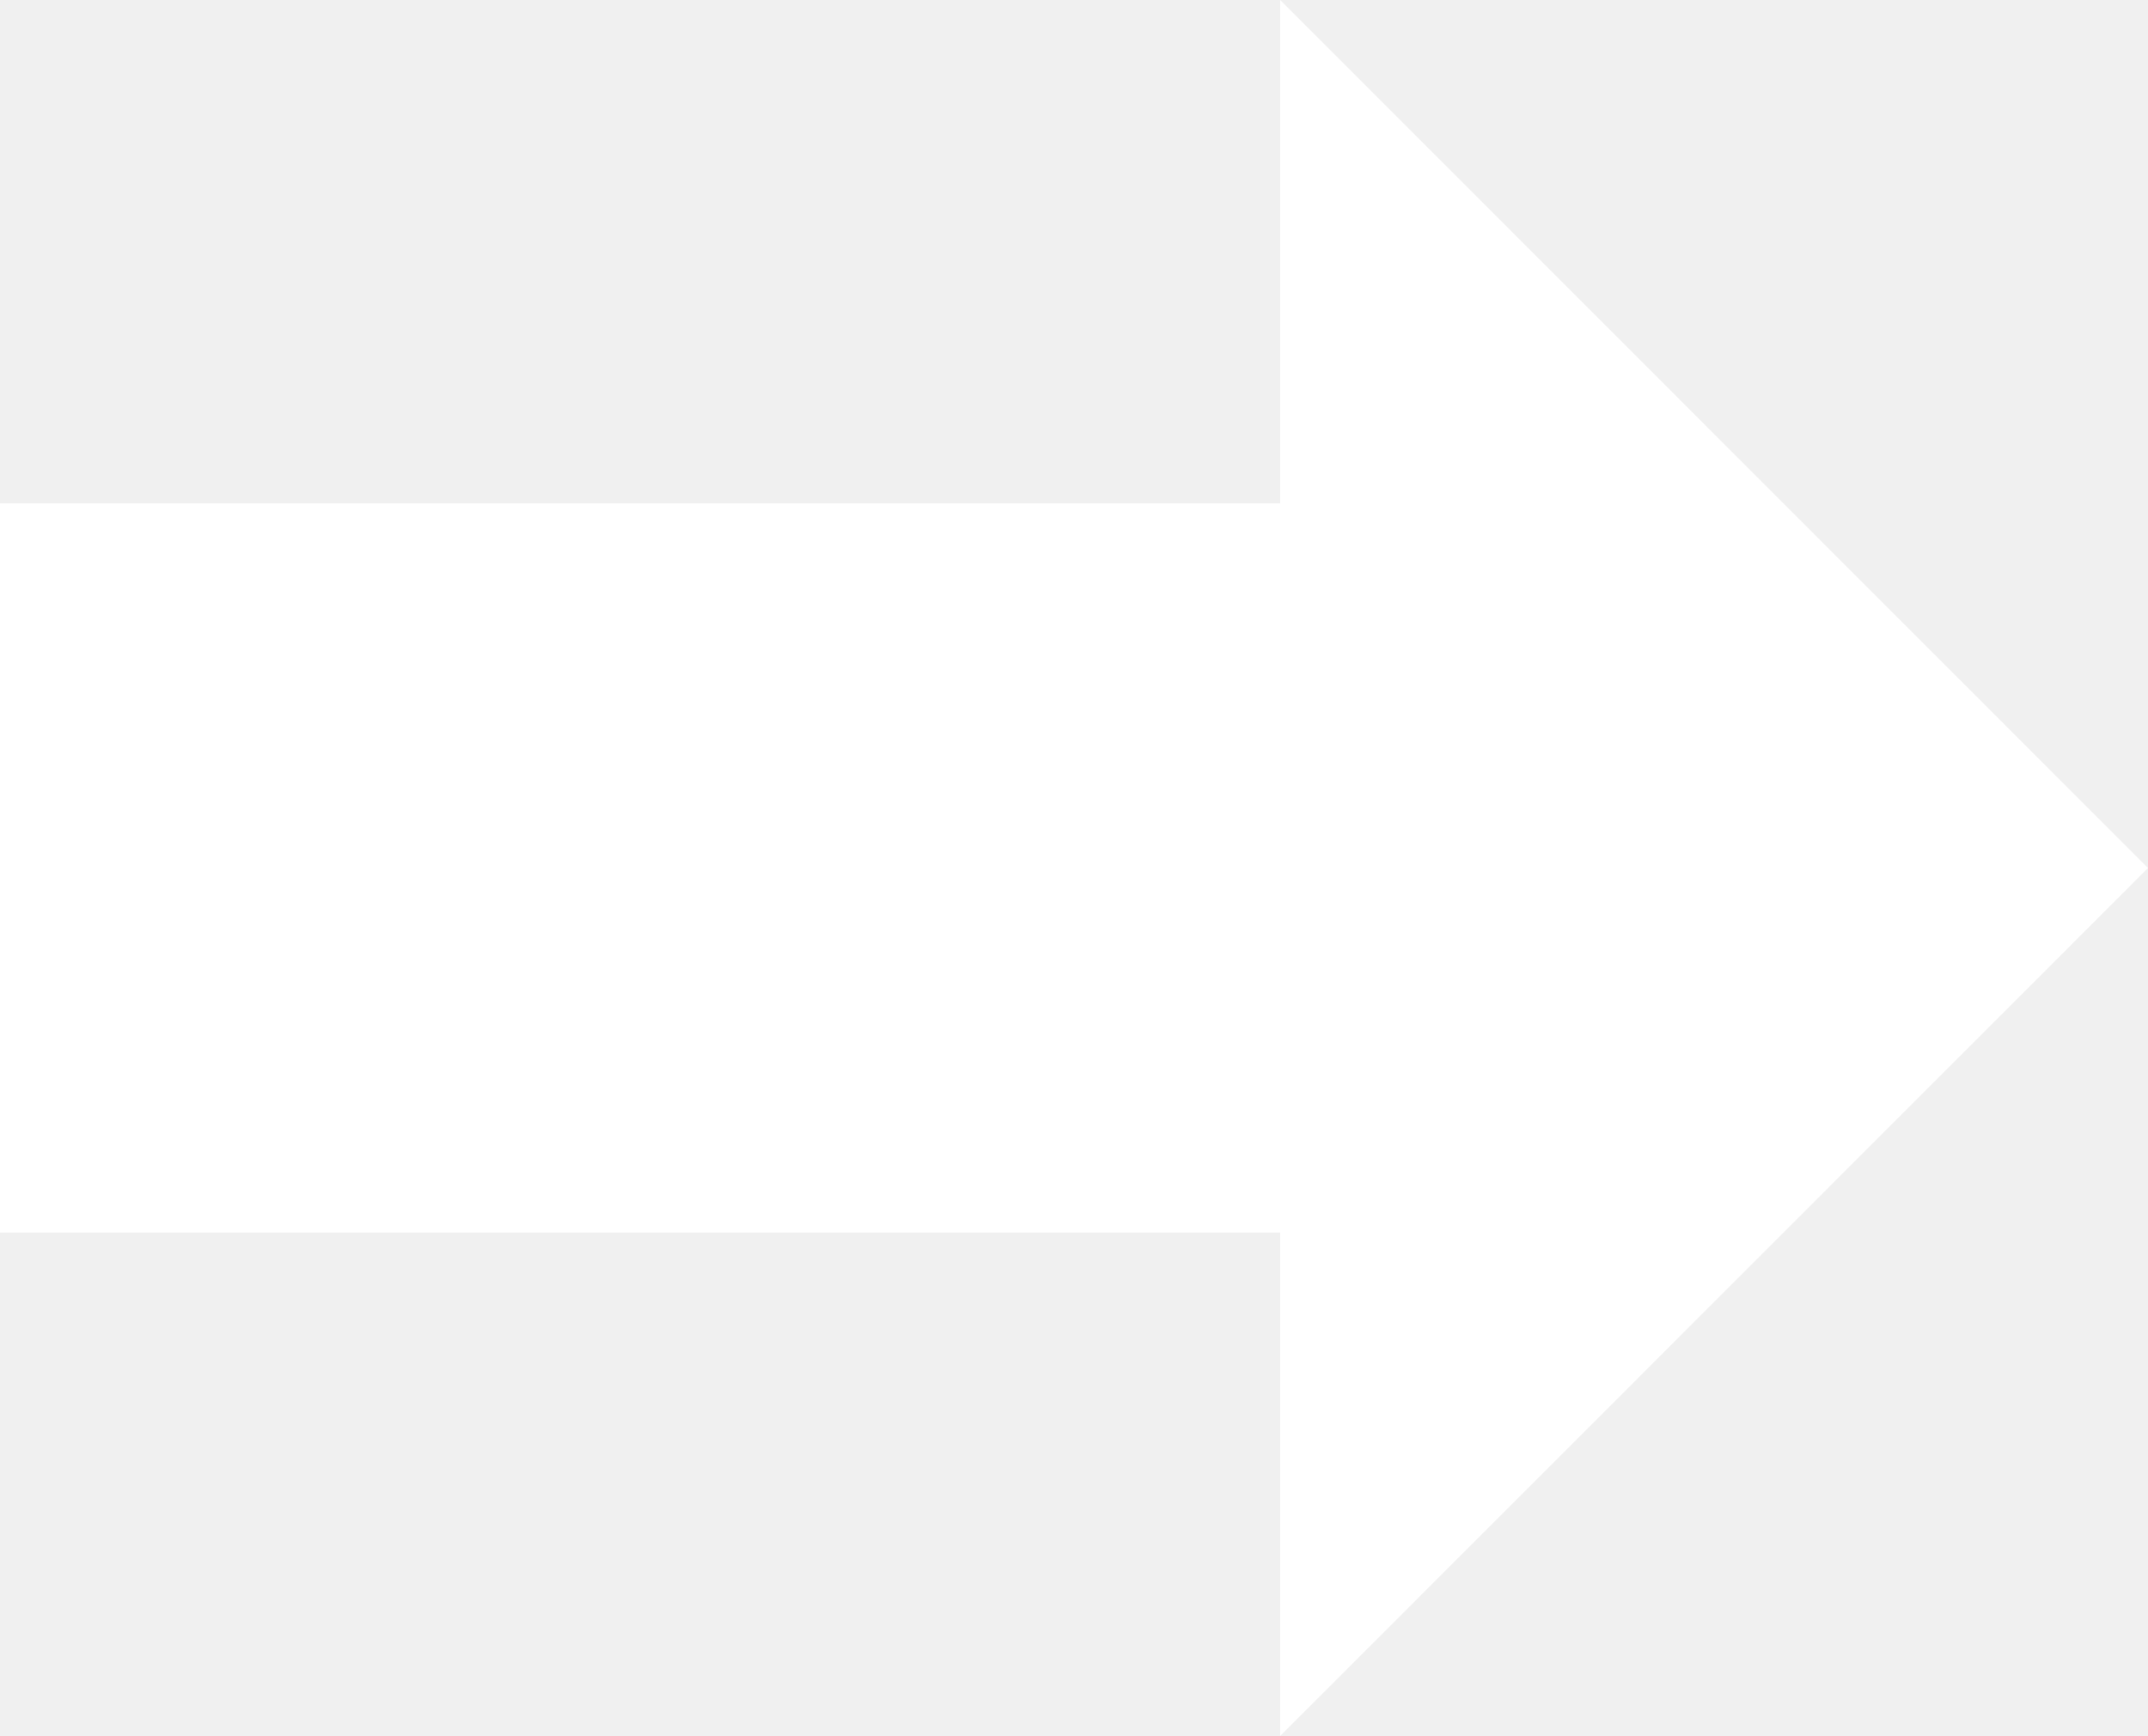
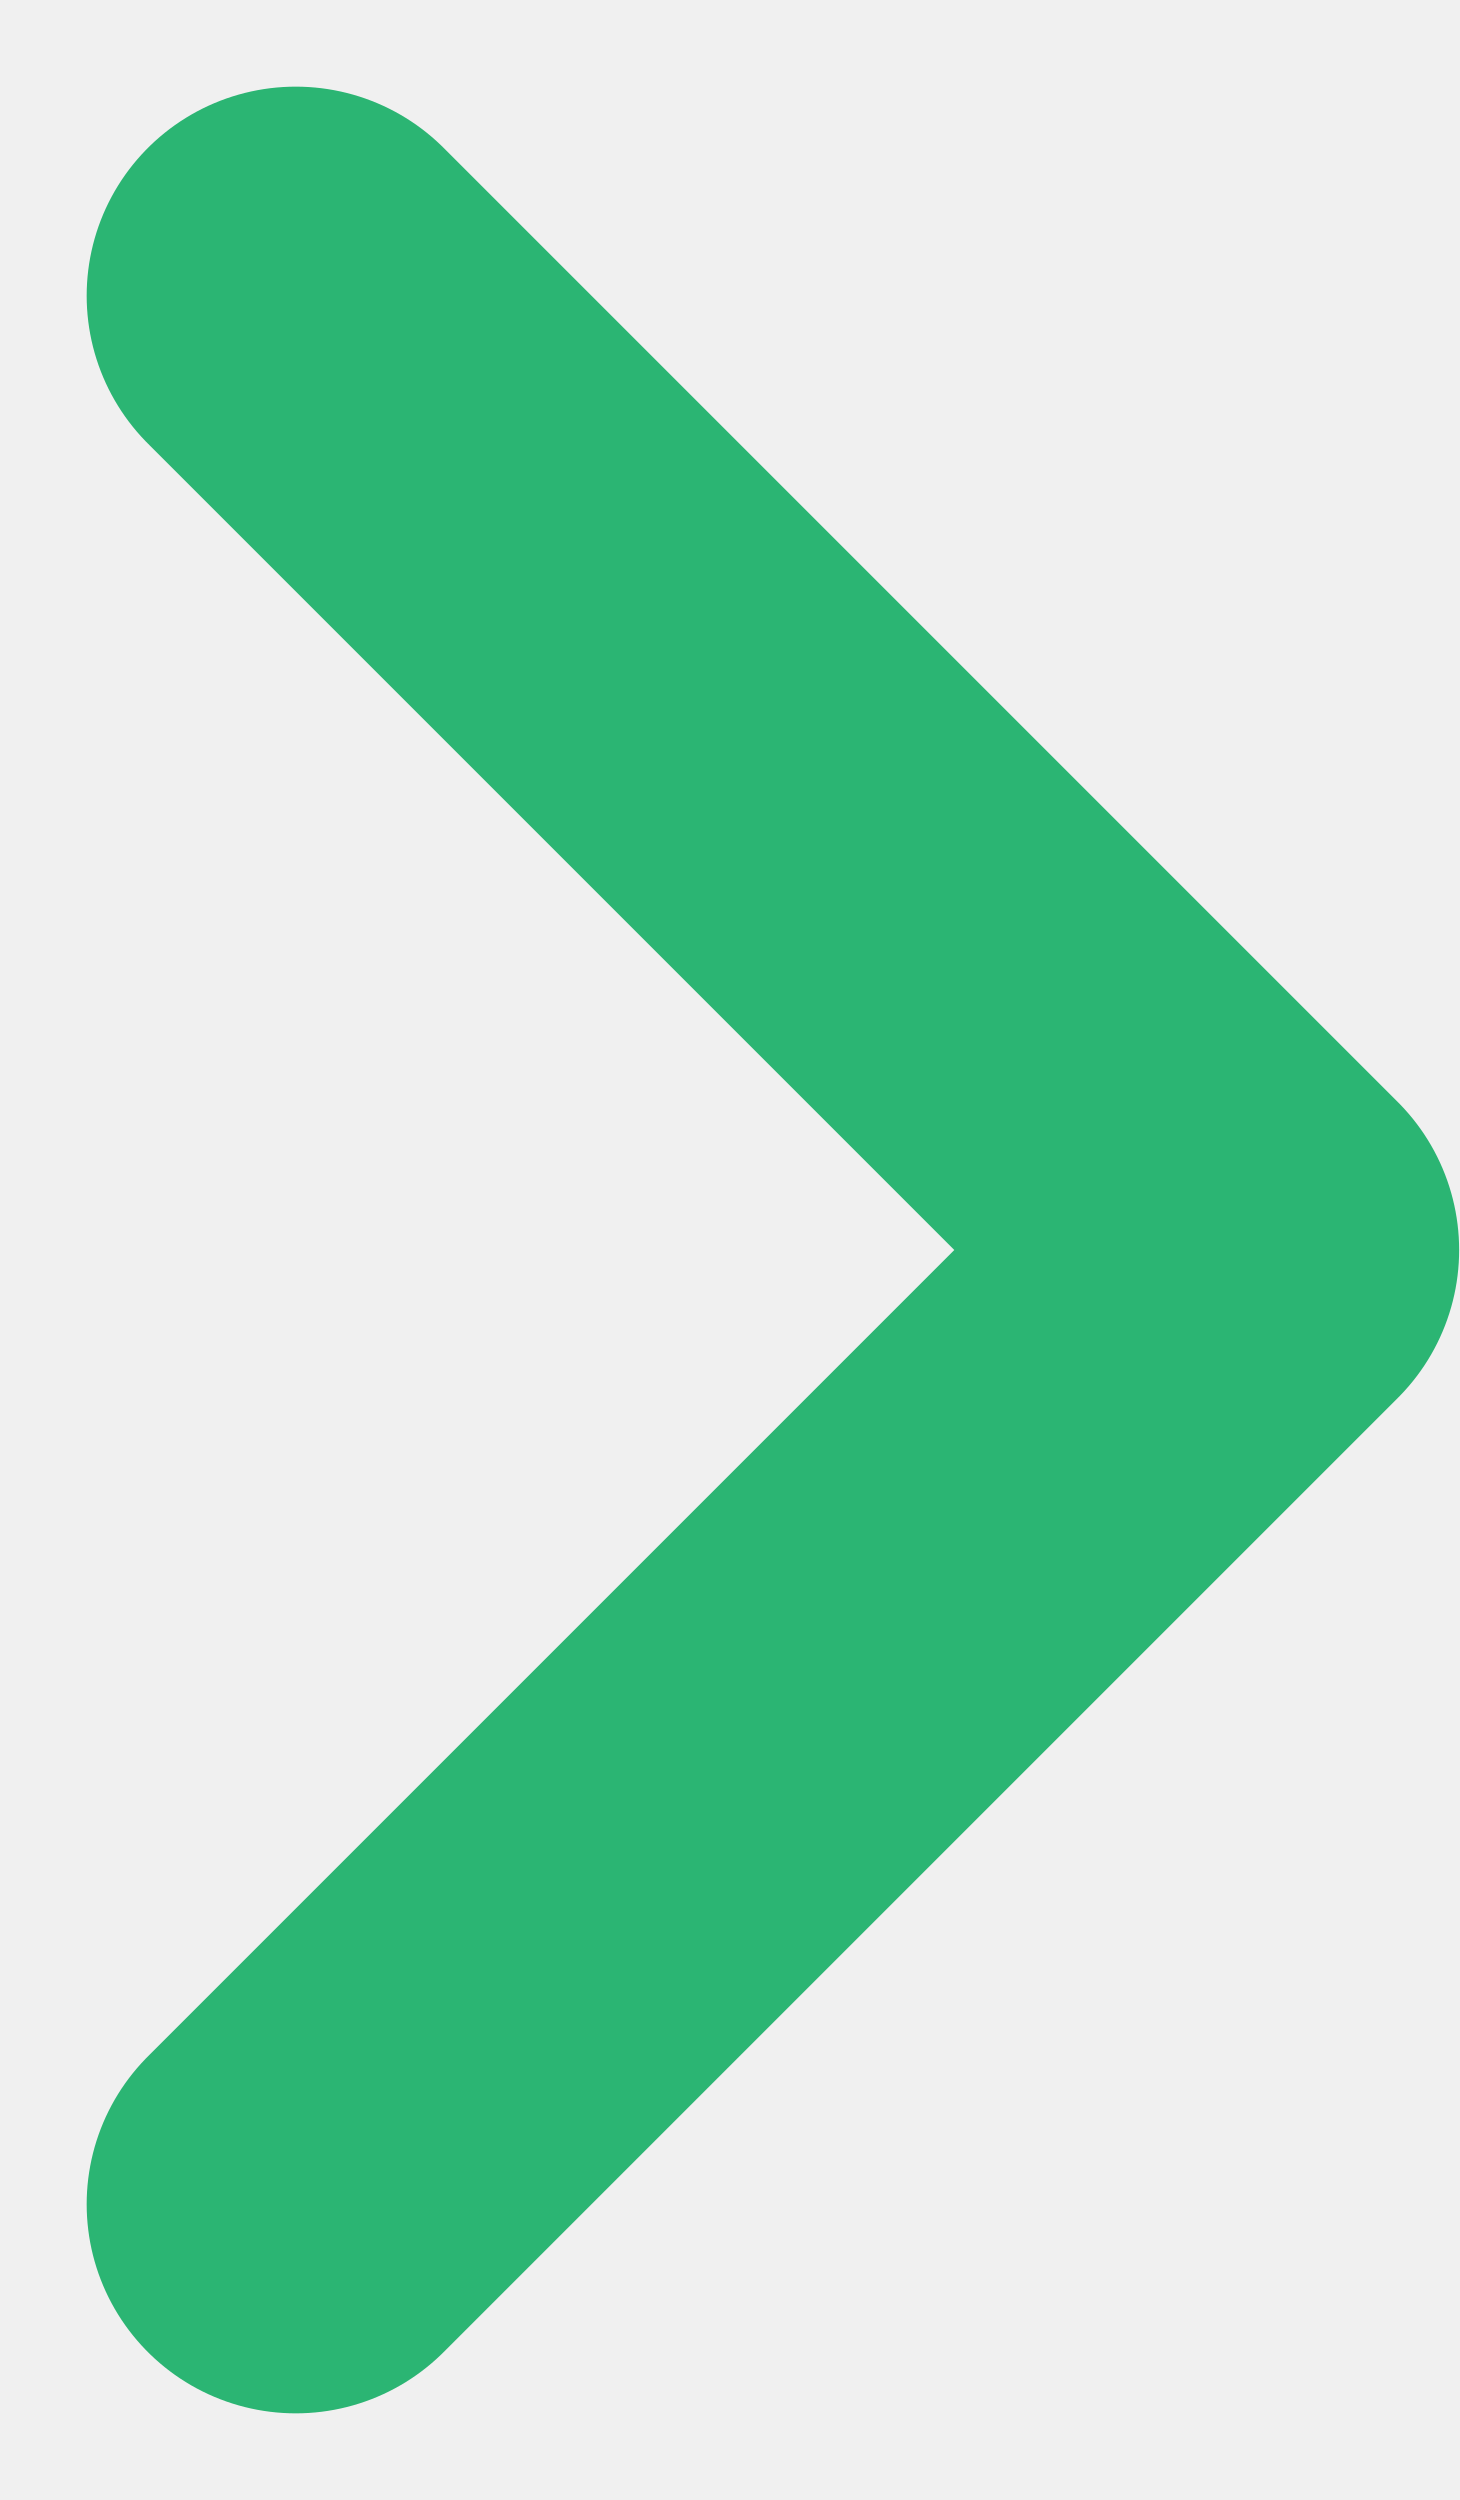
- <svg xmlns="http://www.w3.org/2000/svg" width="19.71" height="15.933" viewBox="0 0 19.71 15.933">
-   <path id="Path_66755" data-name="Path 66755" d="M11.747,0v4.62H0v6.693H11.747v4.62l7.963-7.966Z" transform="translate(0 0)" fill="#fff" />
+ <svg xmlns="http://www.w3.org/2000/svg" width="20.933" height="35.866" viewBox="0 0 20.933 35.866">
+   <g id="arrow" transform="translate(4.243 4.243)">
+     <path id="Path_66828" data-name="Path 66828" d="M9732.349,1865.112l13.69,13.69-13.69,13.69" transform="translate(-9732.349 -1865.112)" fill="none" stroke="#2bb573" stroke-linecap="round" stroke-linejoin="round" stroke-width="6" />
+   </g>
</svg>
